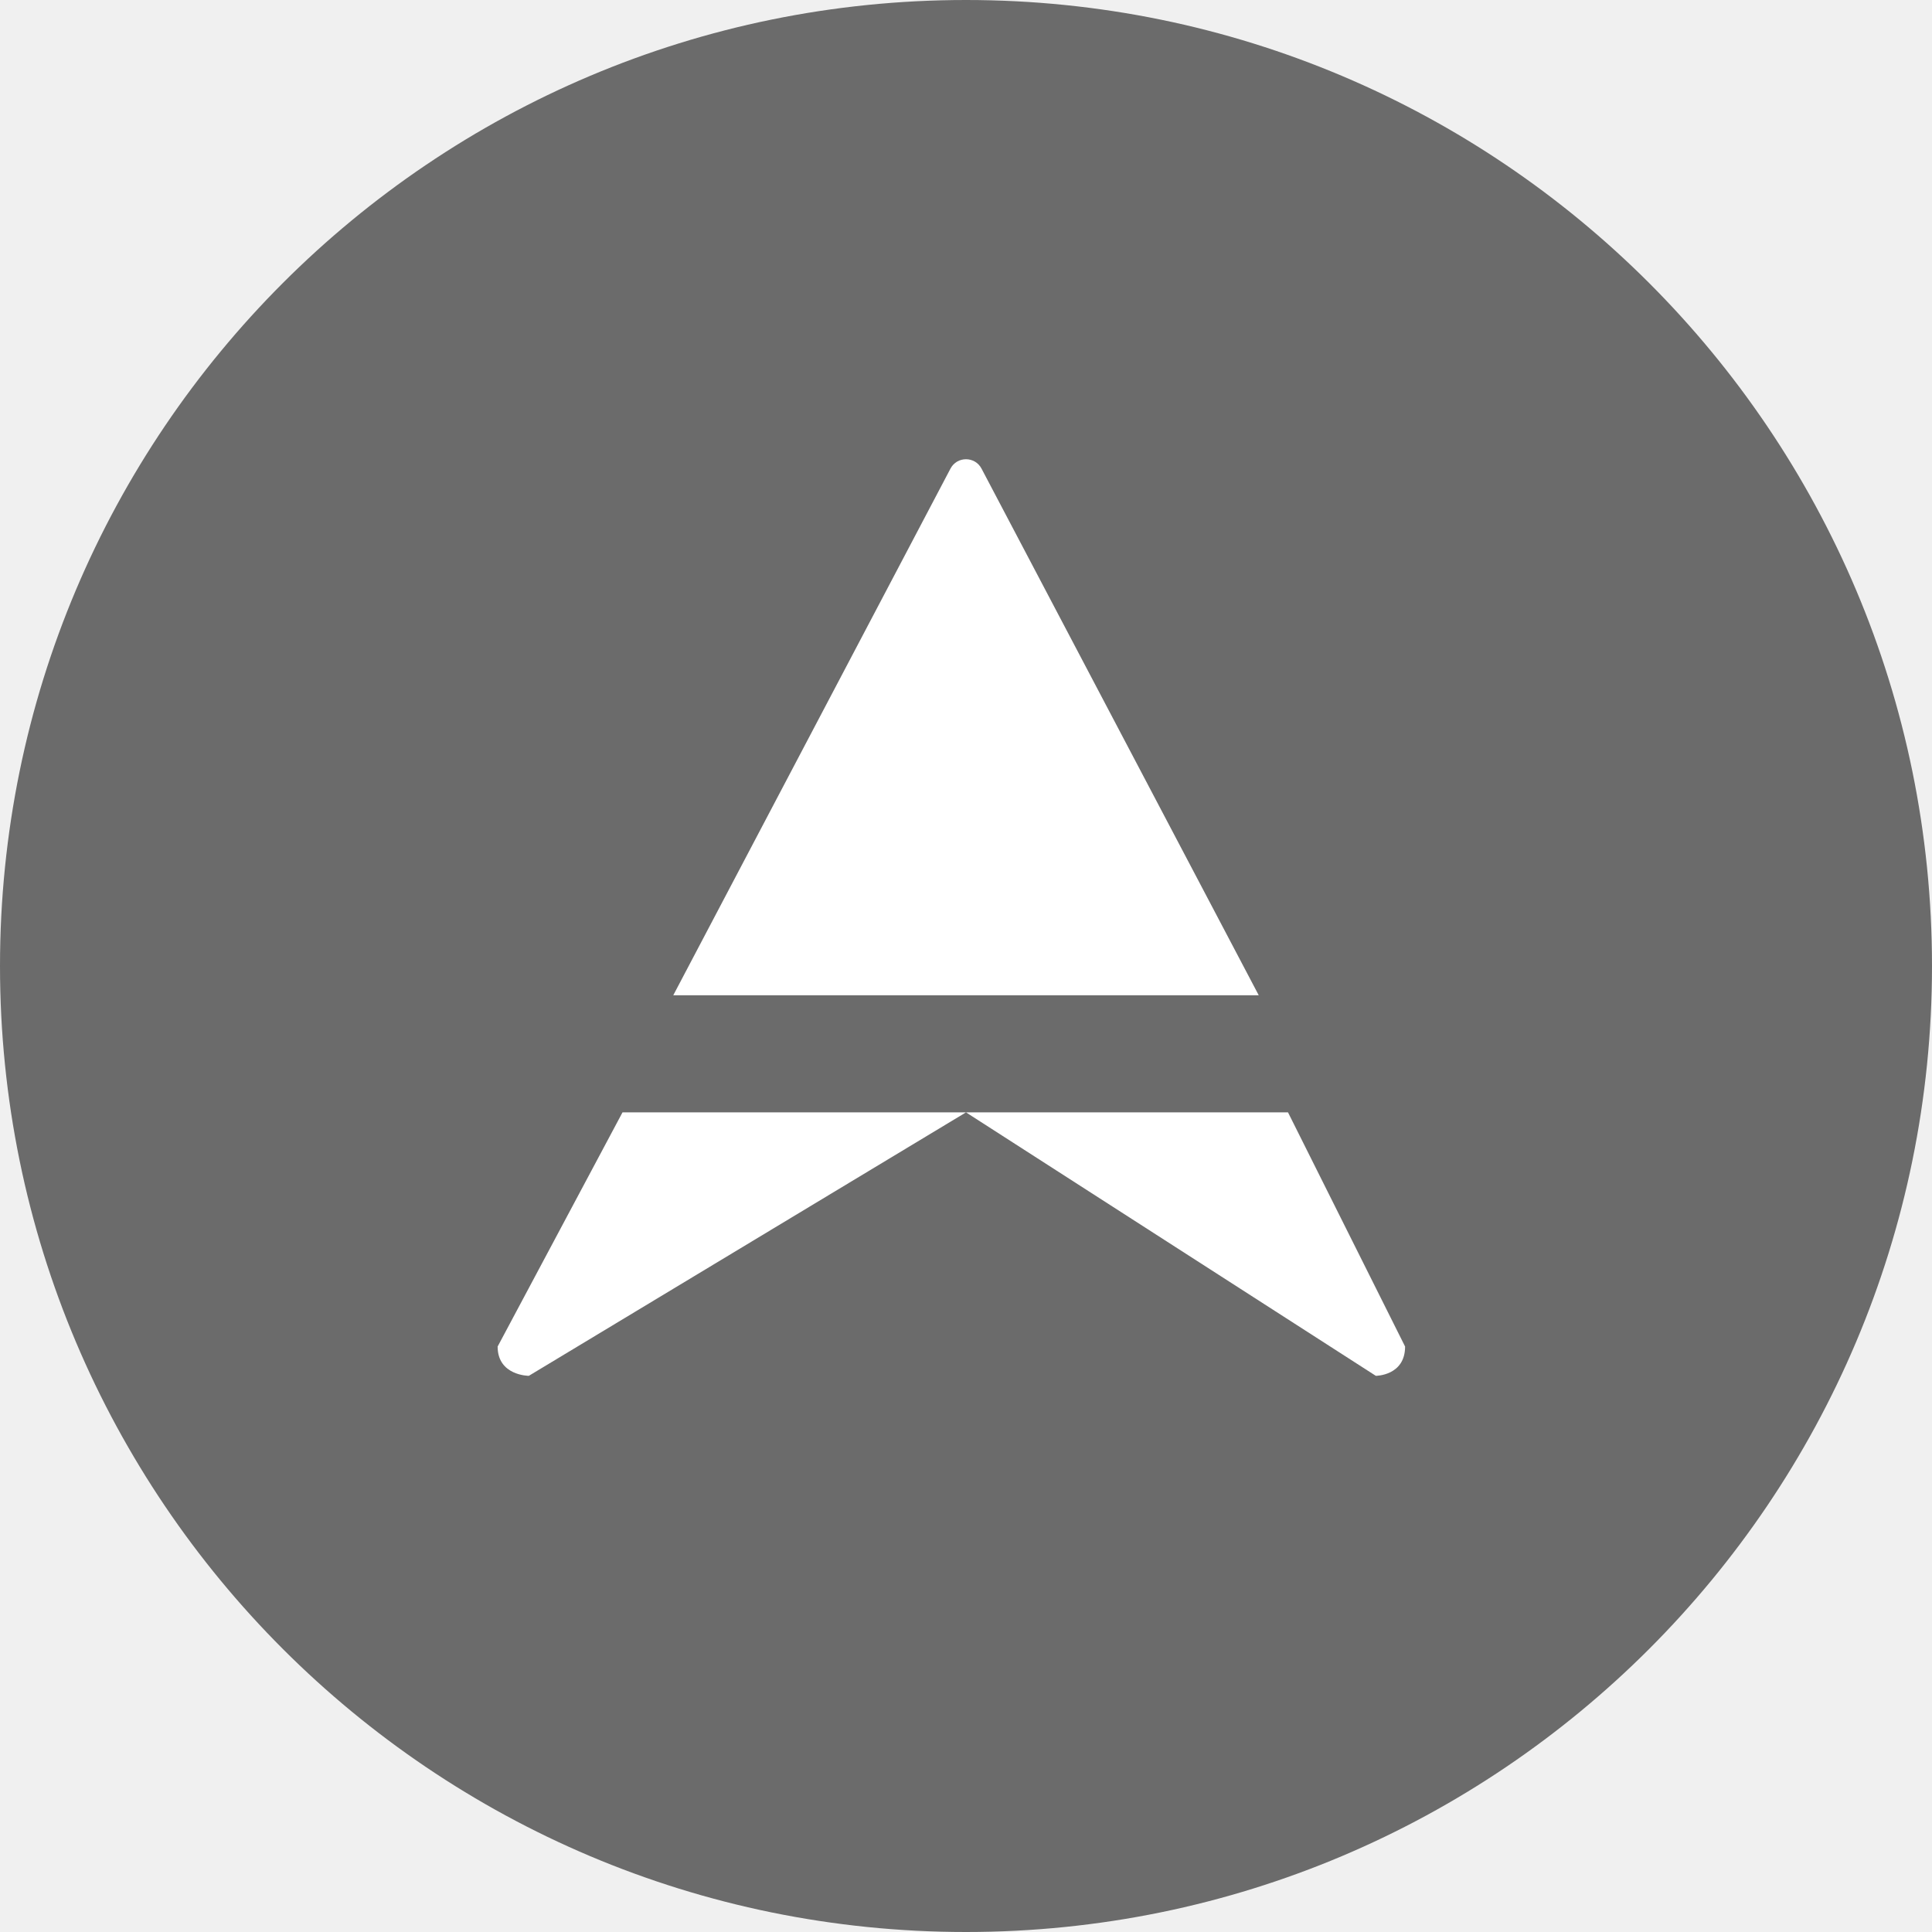
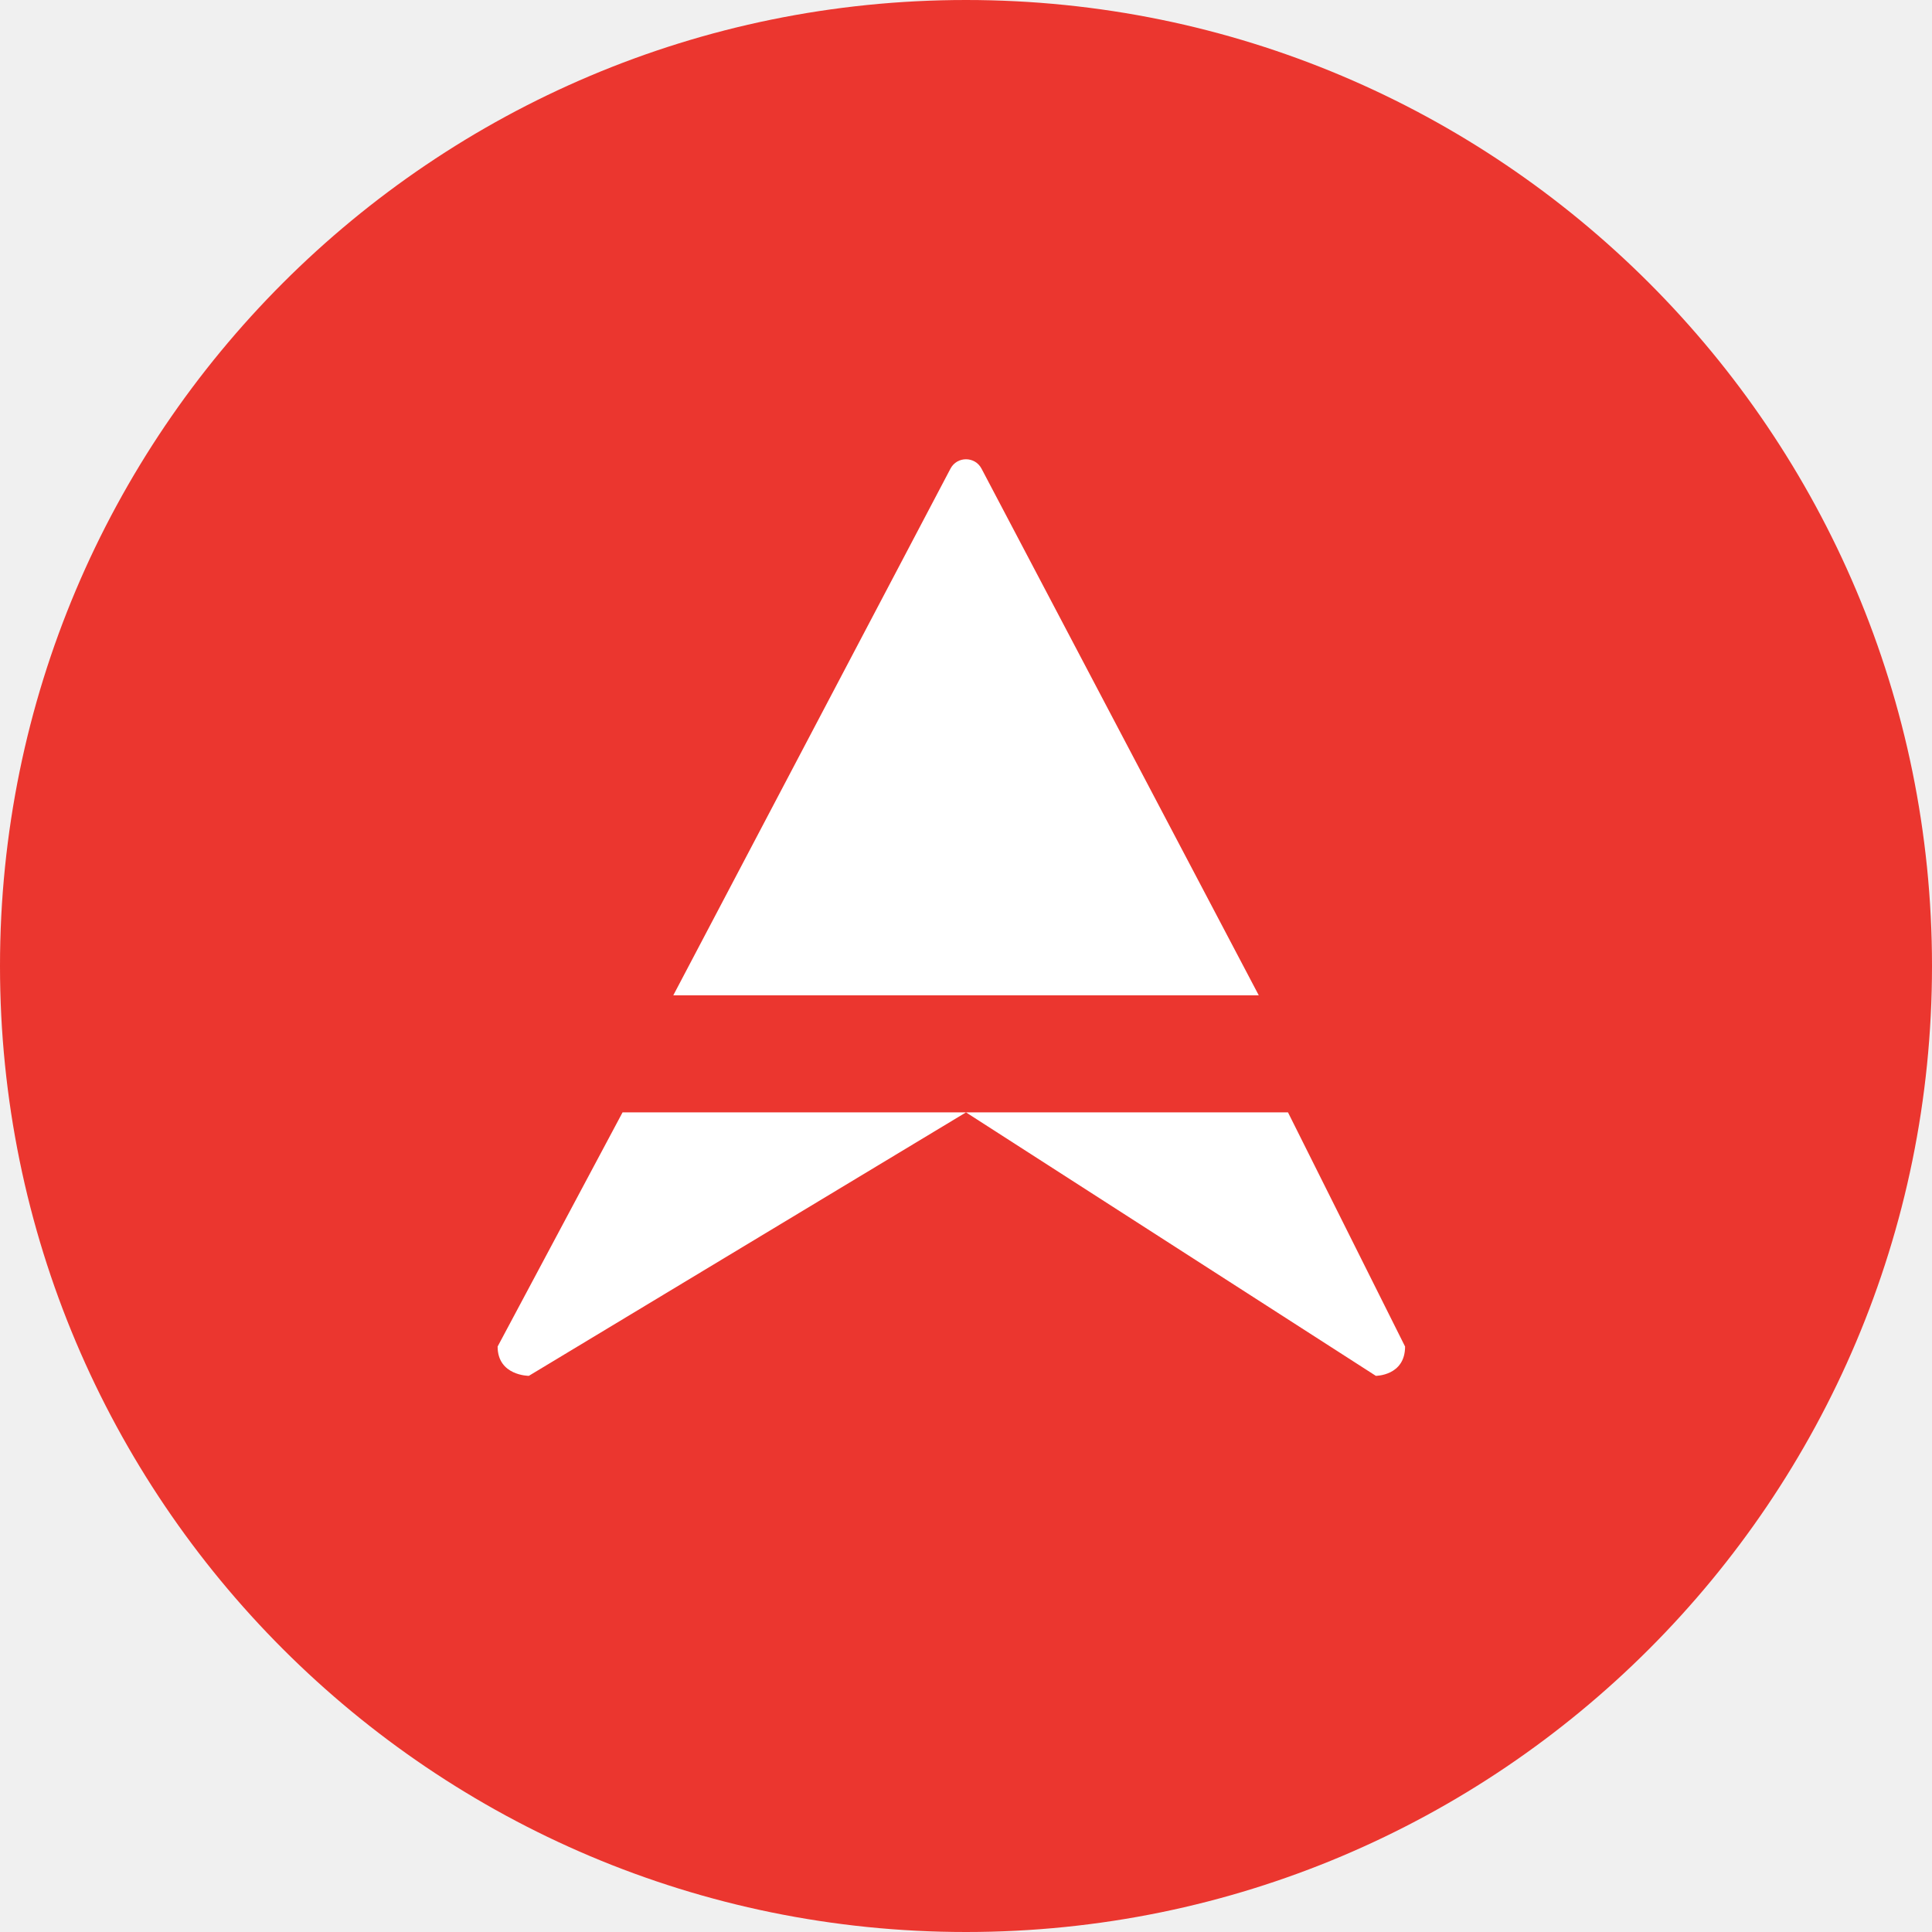
- <svg xmlns="http://www.w3.org/2000/svg" width="33" height="33" viewBox="0 0 33 33" fill="none">
-   <g style="mix-blend-mode:luminosity">
-     <circle cx="16.5" cy="16.5" r="16.5" fill="#EB362F" />
-     <path d="M16.5 19H10.633L8.5 23C8.5 23.5 9.033 23.5 9.033 23.5L16.5 19Z" fill="white" />
-     <path d="M16.5 19H22L24 23C24 23.5 23.5 23.5 23.5 23.5L16.5 19Z" fill="white" />
-     <path d="M16.765 8.004L21.5 17H11.5L16.235 8.004C16.347 7.791 16.653 7.791 16.765 8.004Z" fill="white" />
-   </g>
+ <svg xmlns="http://www.w3.org/2000/svg" width="30" height="30" viewBox="0 0 30 30" fill="none">
+   <circle cx="15" cy="15" r="15" fill="#EB362F" />
+   <path d="M15 17.273H9.667L7.727 20.909C7.727 21.364 8.212 21.364 8.212 21.364L15 17.273Z" fill="white" />
+   <path d="M15 17.273H20L21.818 20.909C21.818 21.364 21.364 21.364 21.364 21.364L15 17.273Z" fill="white" />
+   <path d="M15.241 7.277L19.546 15.455H10.455L14.759 7.277C14.861 7.083 15.139 7.083 15.241 7.277Z" fill="white" />
</svg>
